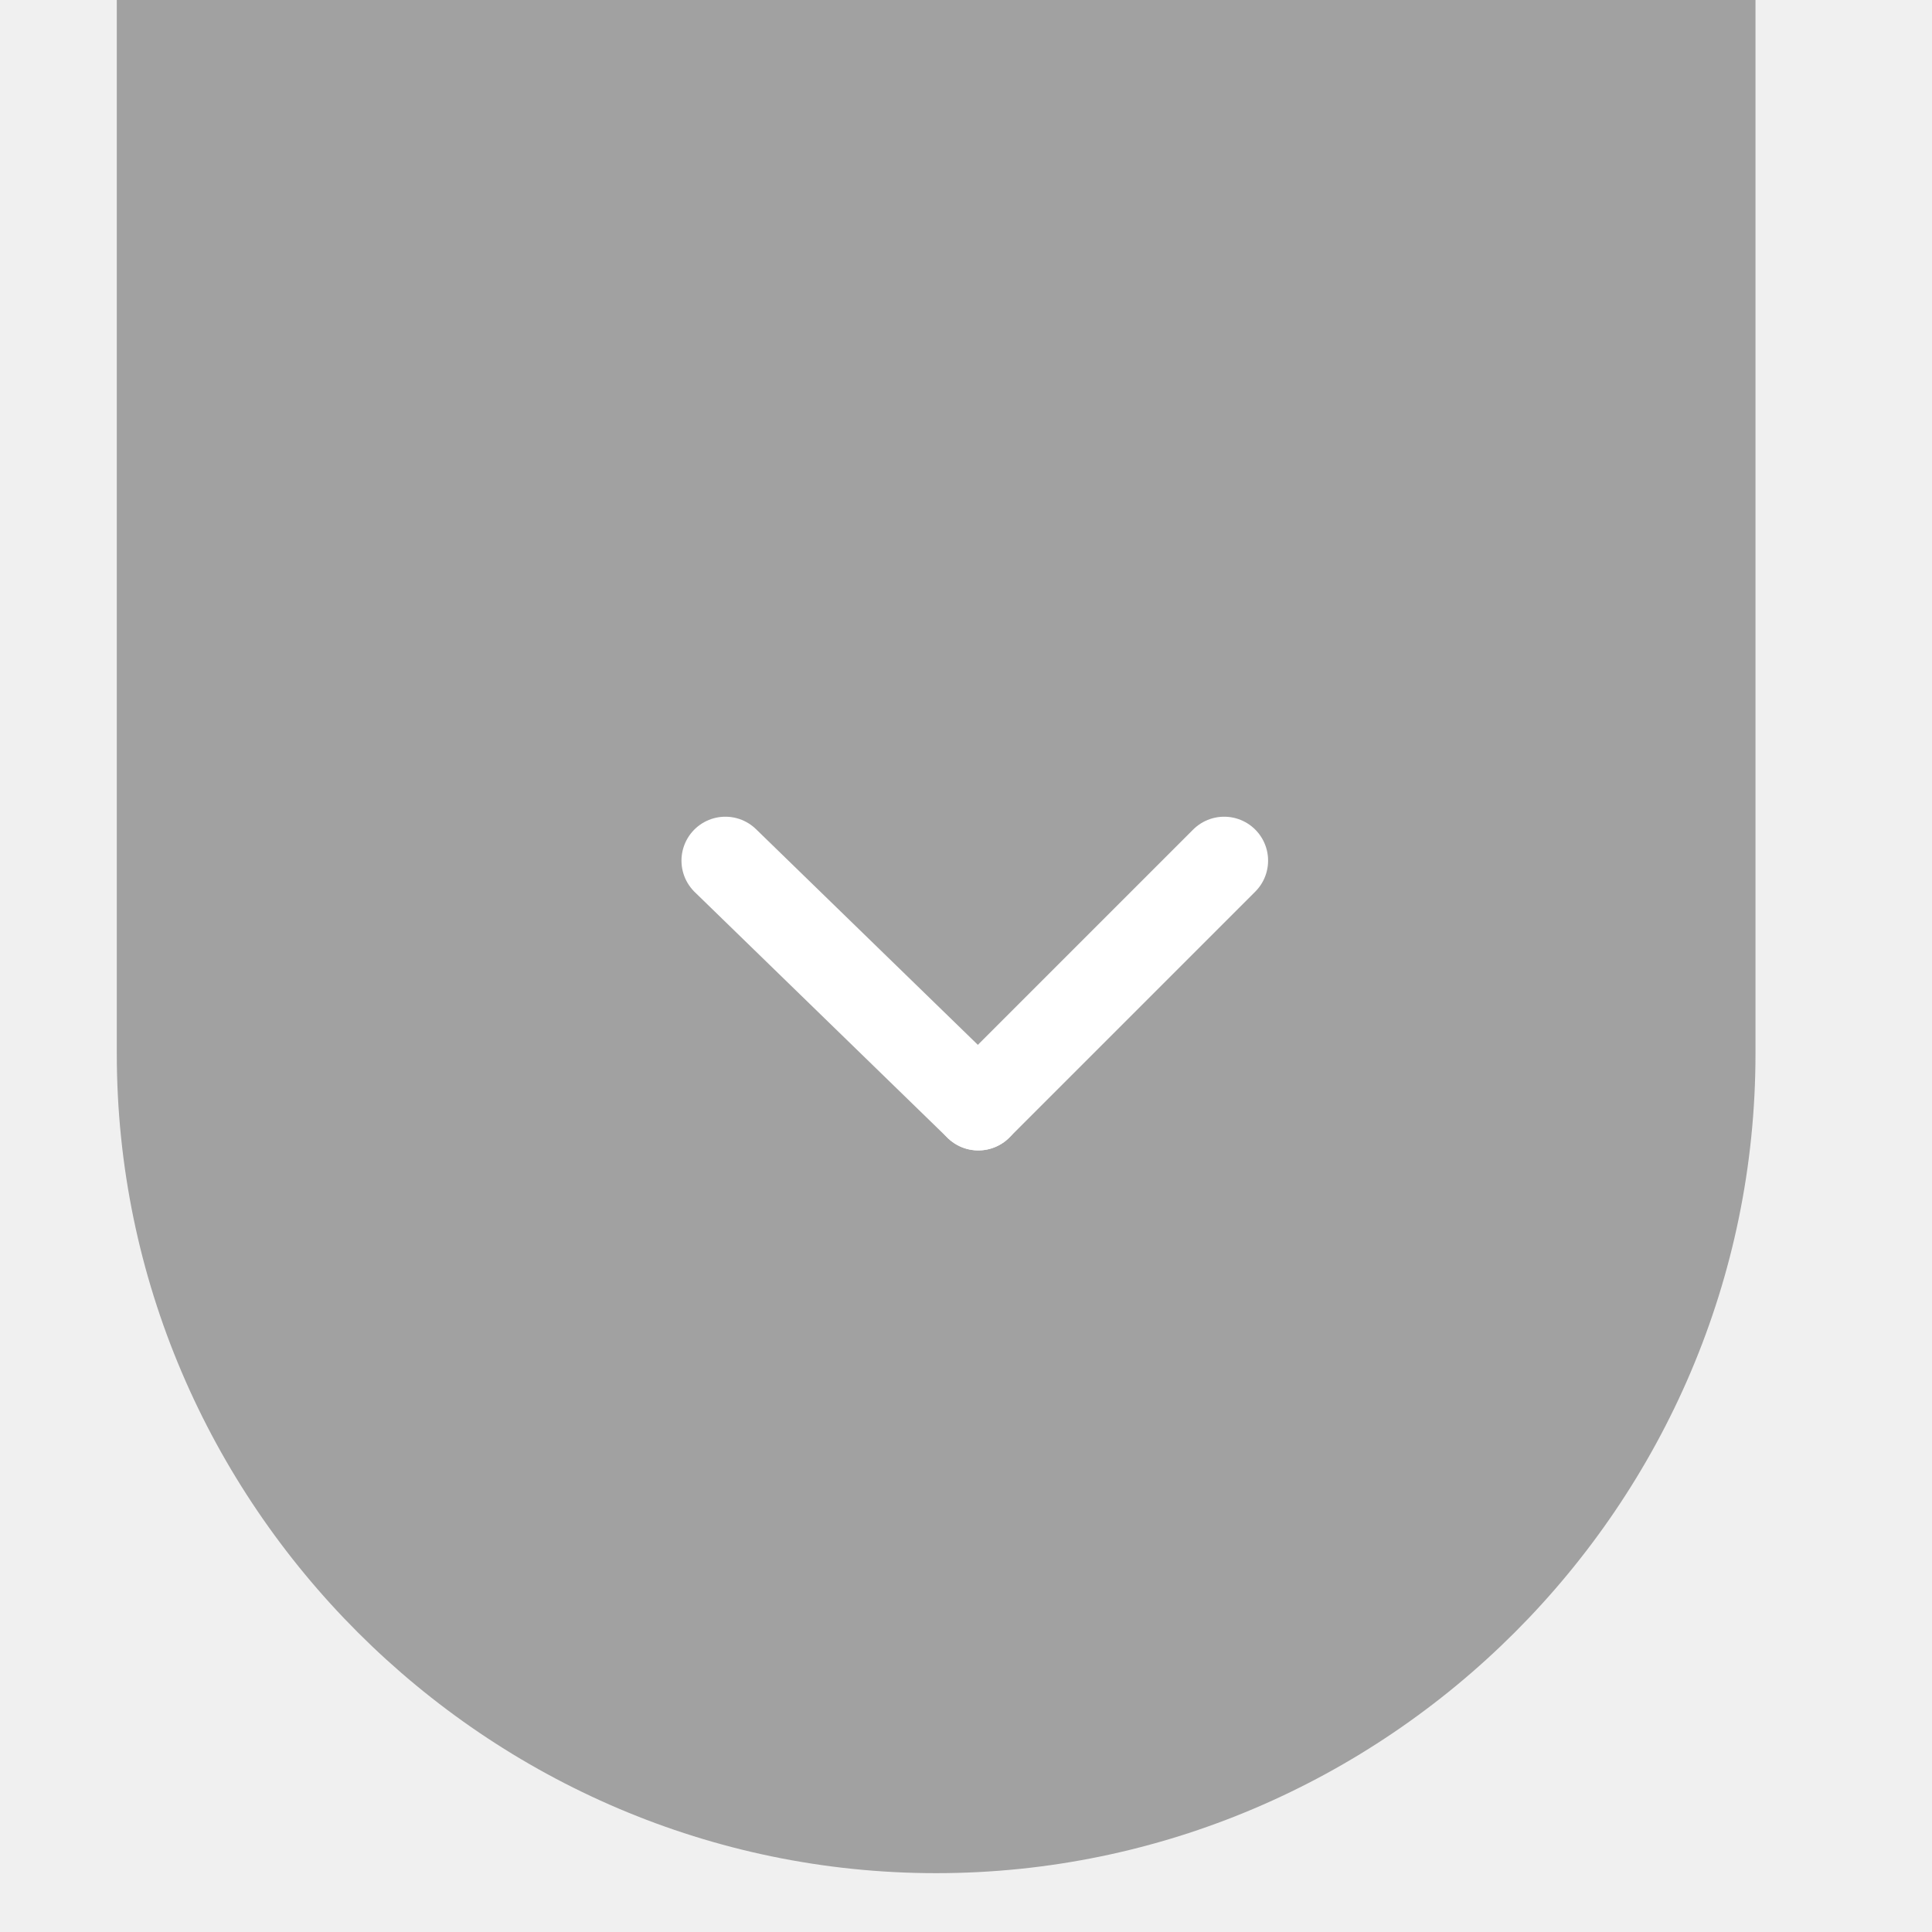
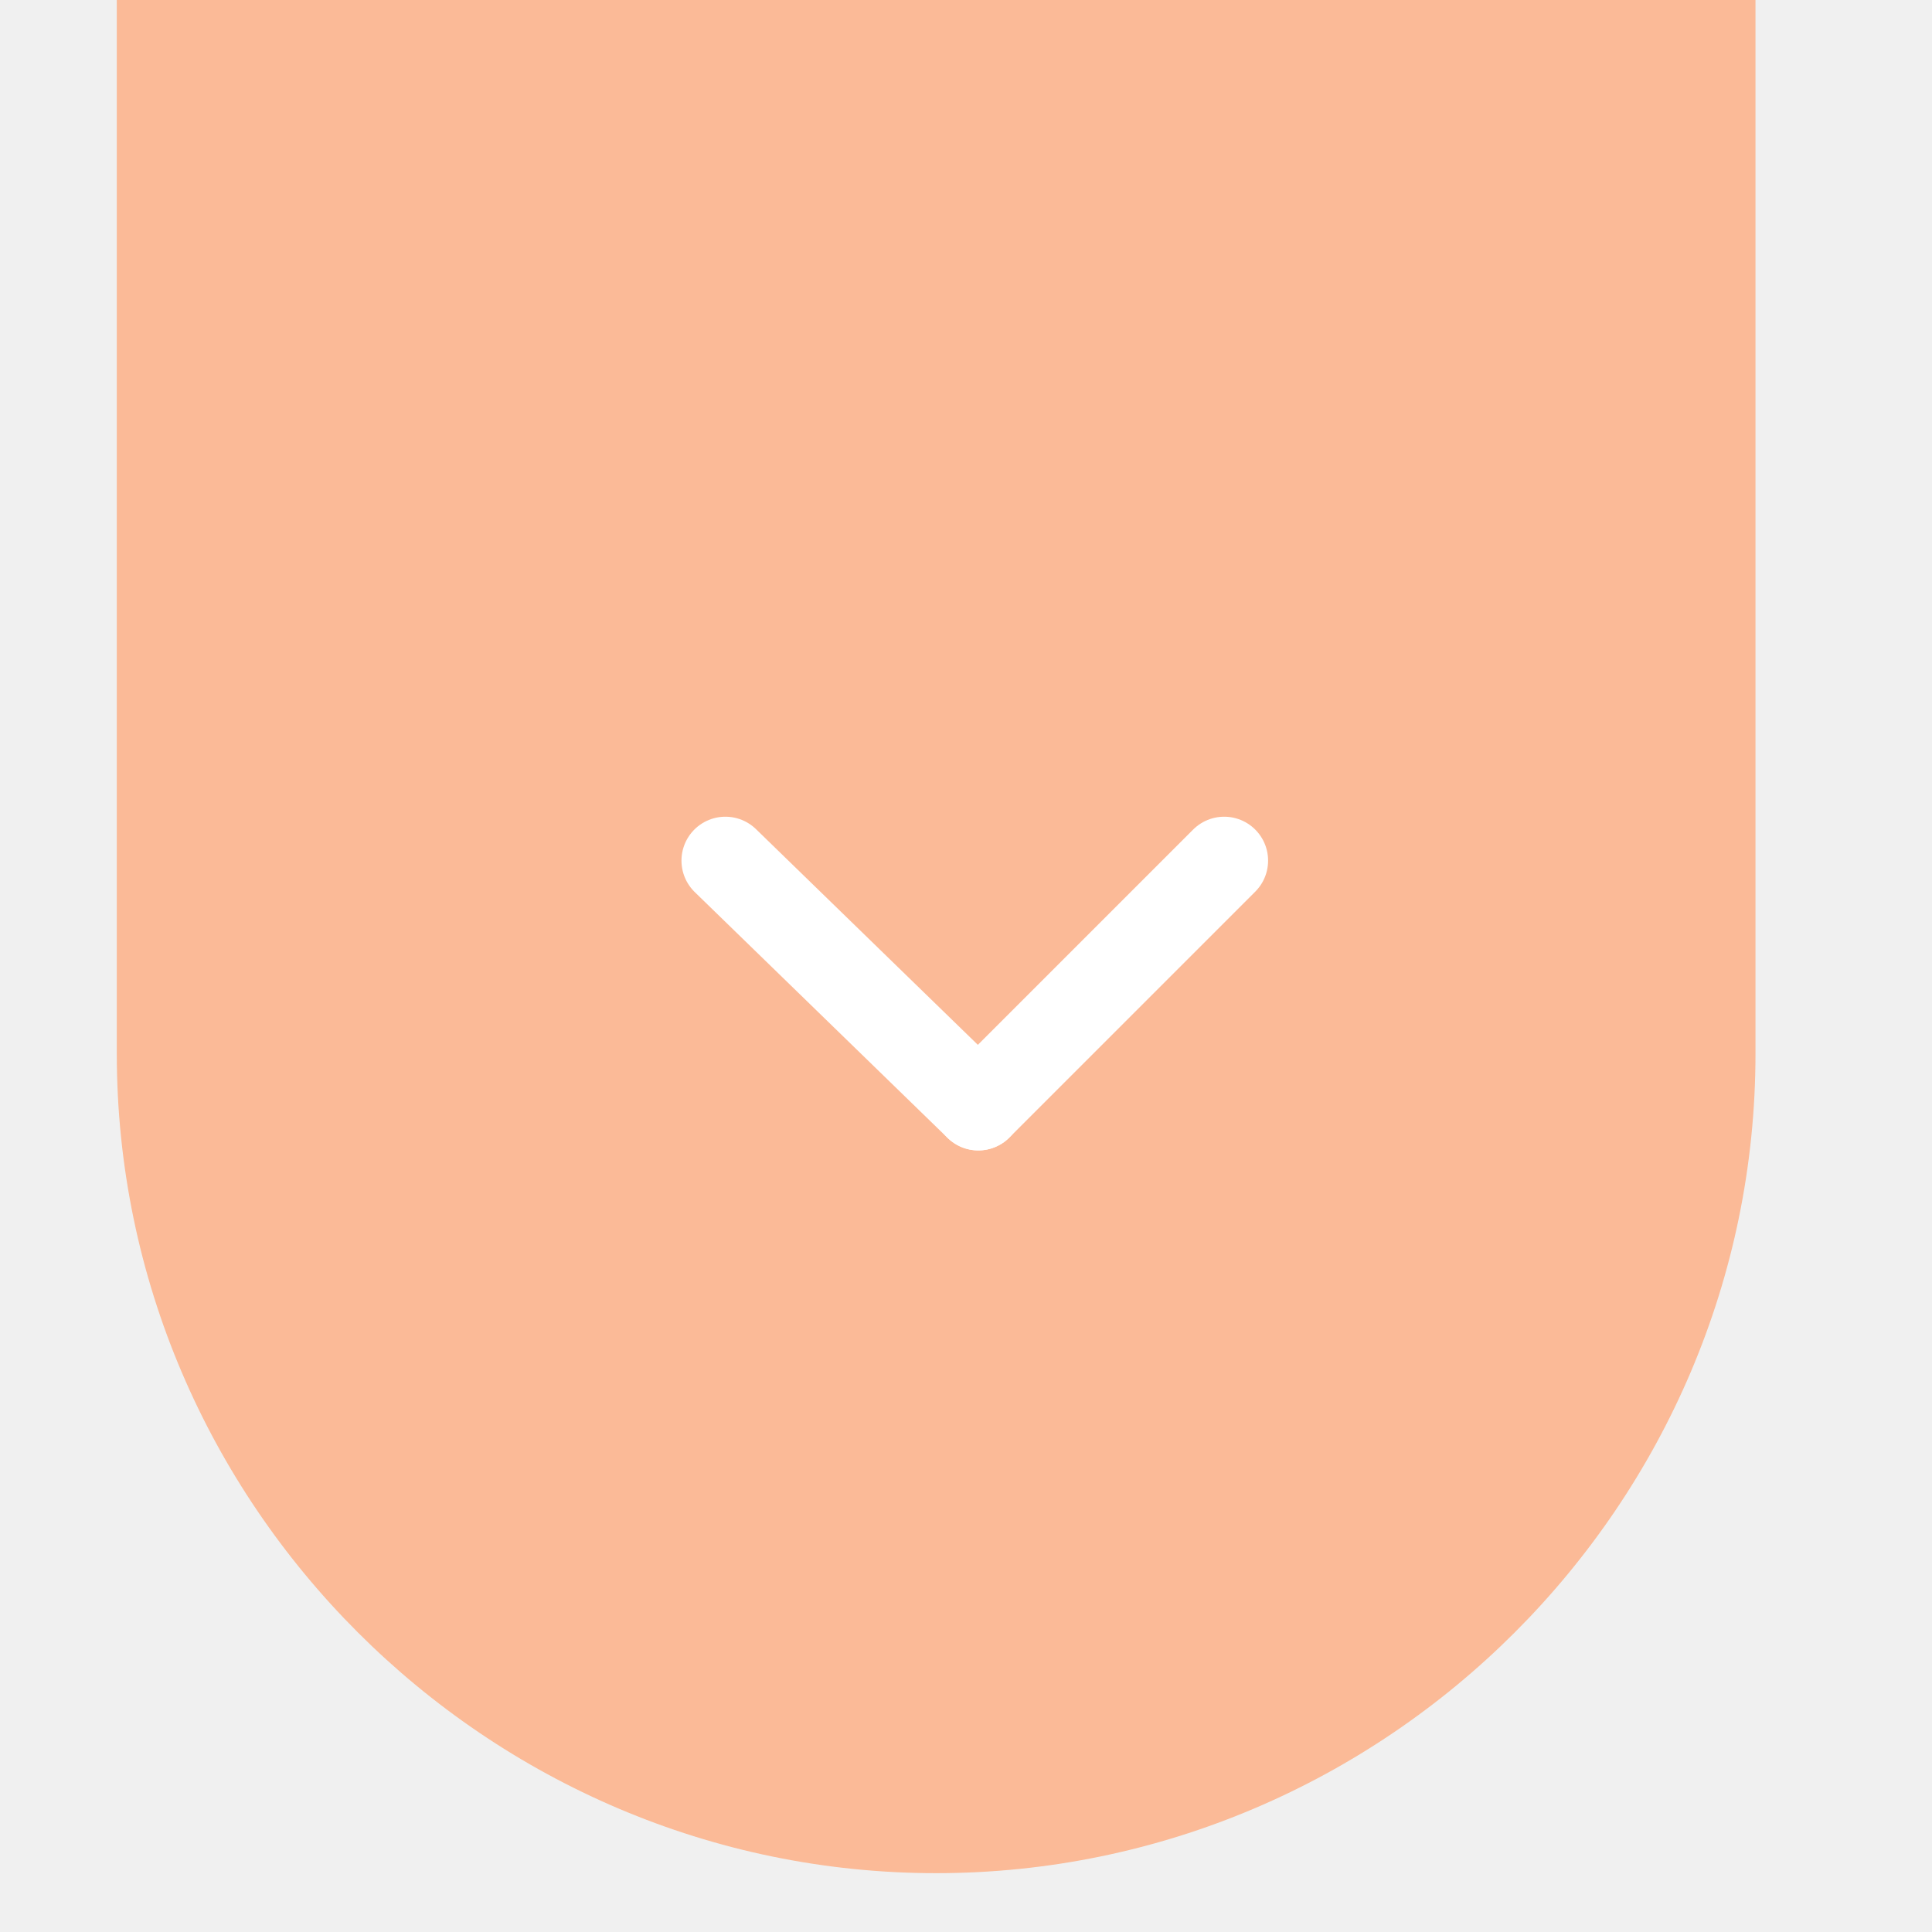
<svg xmlns="http://www.w3.org/2000/svg" version="1.1" id="Layer_1" x="0px" y="0px" viewBox="110 0 220 220" enable-background="new 110 0 220 220" xml:space="preserve">
  <g>
    <defs>
      <filter id="Adobe_OpacityMaskFilter" filterUnits="userSpaceOnUse" x="103.3" y="0" width="233.3" height="220">
        <feColorMatrix type="matrix" values="1 0 0 0 0  0 1 0 0 0  0 0 1 0 0  0 0 0 1 0" />
      </filter>
    </defs>
    <mask maskUnits="userSpaceOnUse" x="103.3" y="0" width="233.3" height="220" id="mask0">
      <path fill="#FFA370" filter="url(#Adobe_OpacityMaskFilter)" d="M216.6,213.3L216.6,213.3c51.3,0,93.3-42,93.3-93.3v-246.7    c0-51.3-42-93.3-93.3-93.3l0,0c-51.3,0-93.3,42-93.3,93.3V120C123.3,171.3,165.4,213.3,216.6,213.3z" />
    </mask>
    <g mask="url(#mask0)">
-       <rect x="103.3" fill="#7F7F7F" width="233.3" height="220" />
+       <rect x="103.3" fill="#ffa370" width="233.3" height="220" />
    </g>
    <g>
      <line fill="none" stroke="#FFFFFF" stroke-width="10" stroke-linecap="round" stroke-linejoin="round" x1="192.6" y1="98" x2="221.4" y2="126" />
      <line fill="none" stroke="#FFFFFF" stroke-width="10" stroke-linecap="round" stroke-linejoin="round" x1="249.4" y1="98" x2="221.4" y2="126" />
    </g>
  </g>
</svg>
